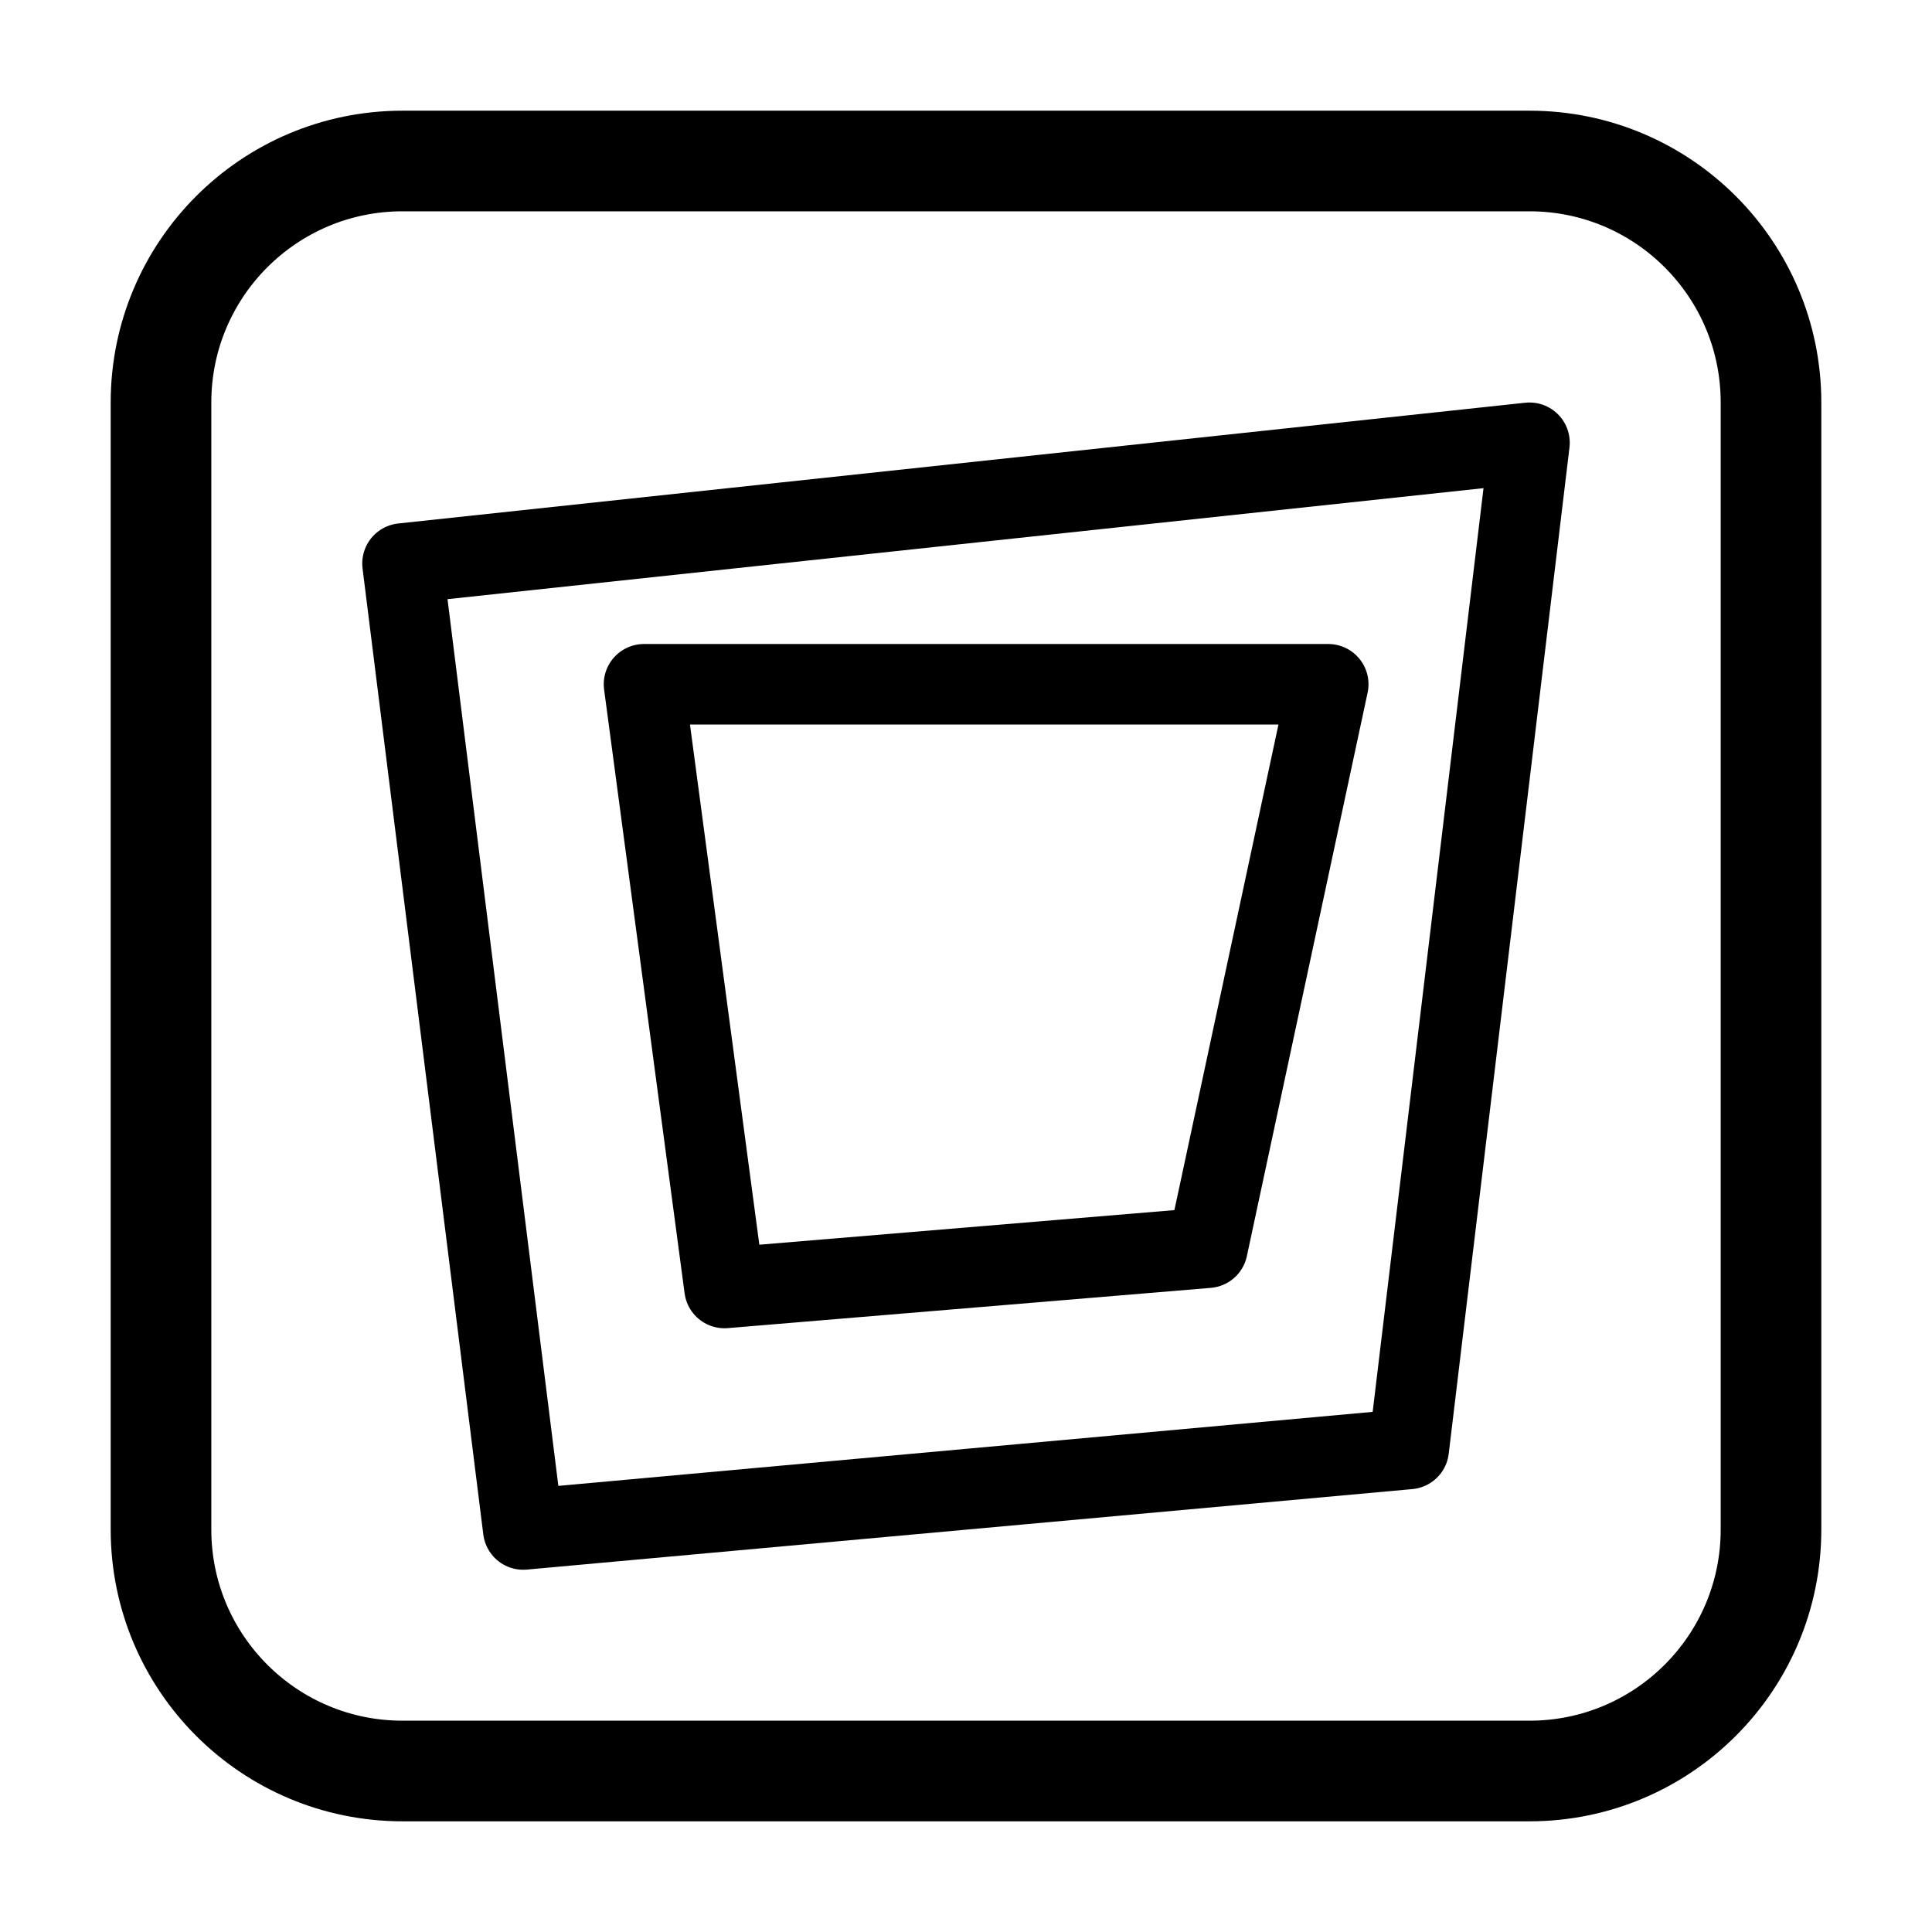
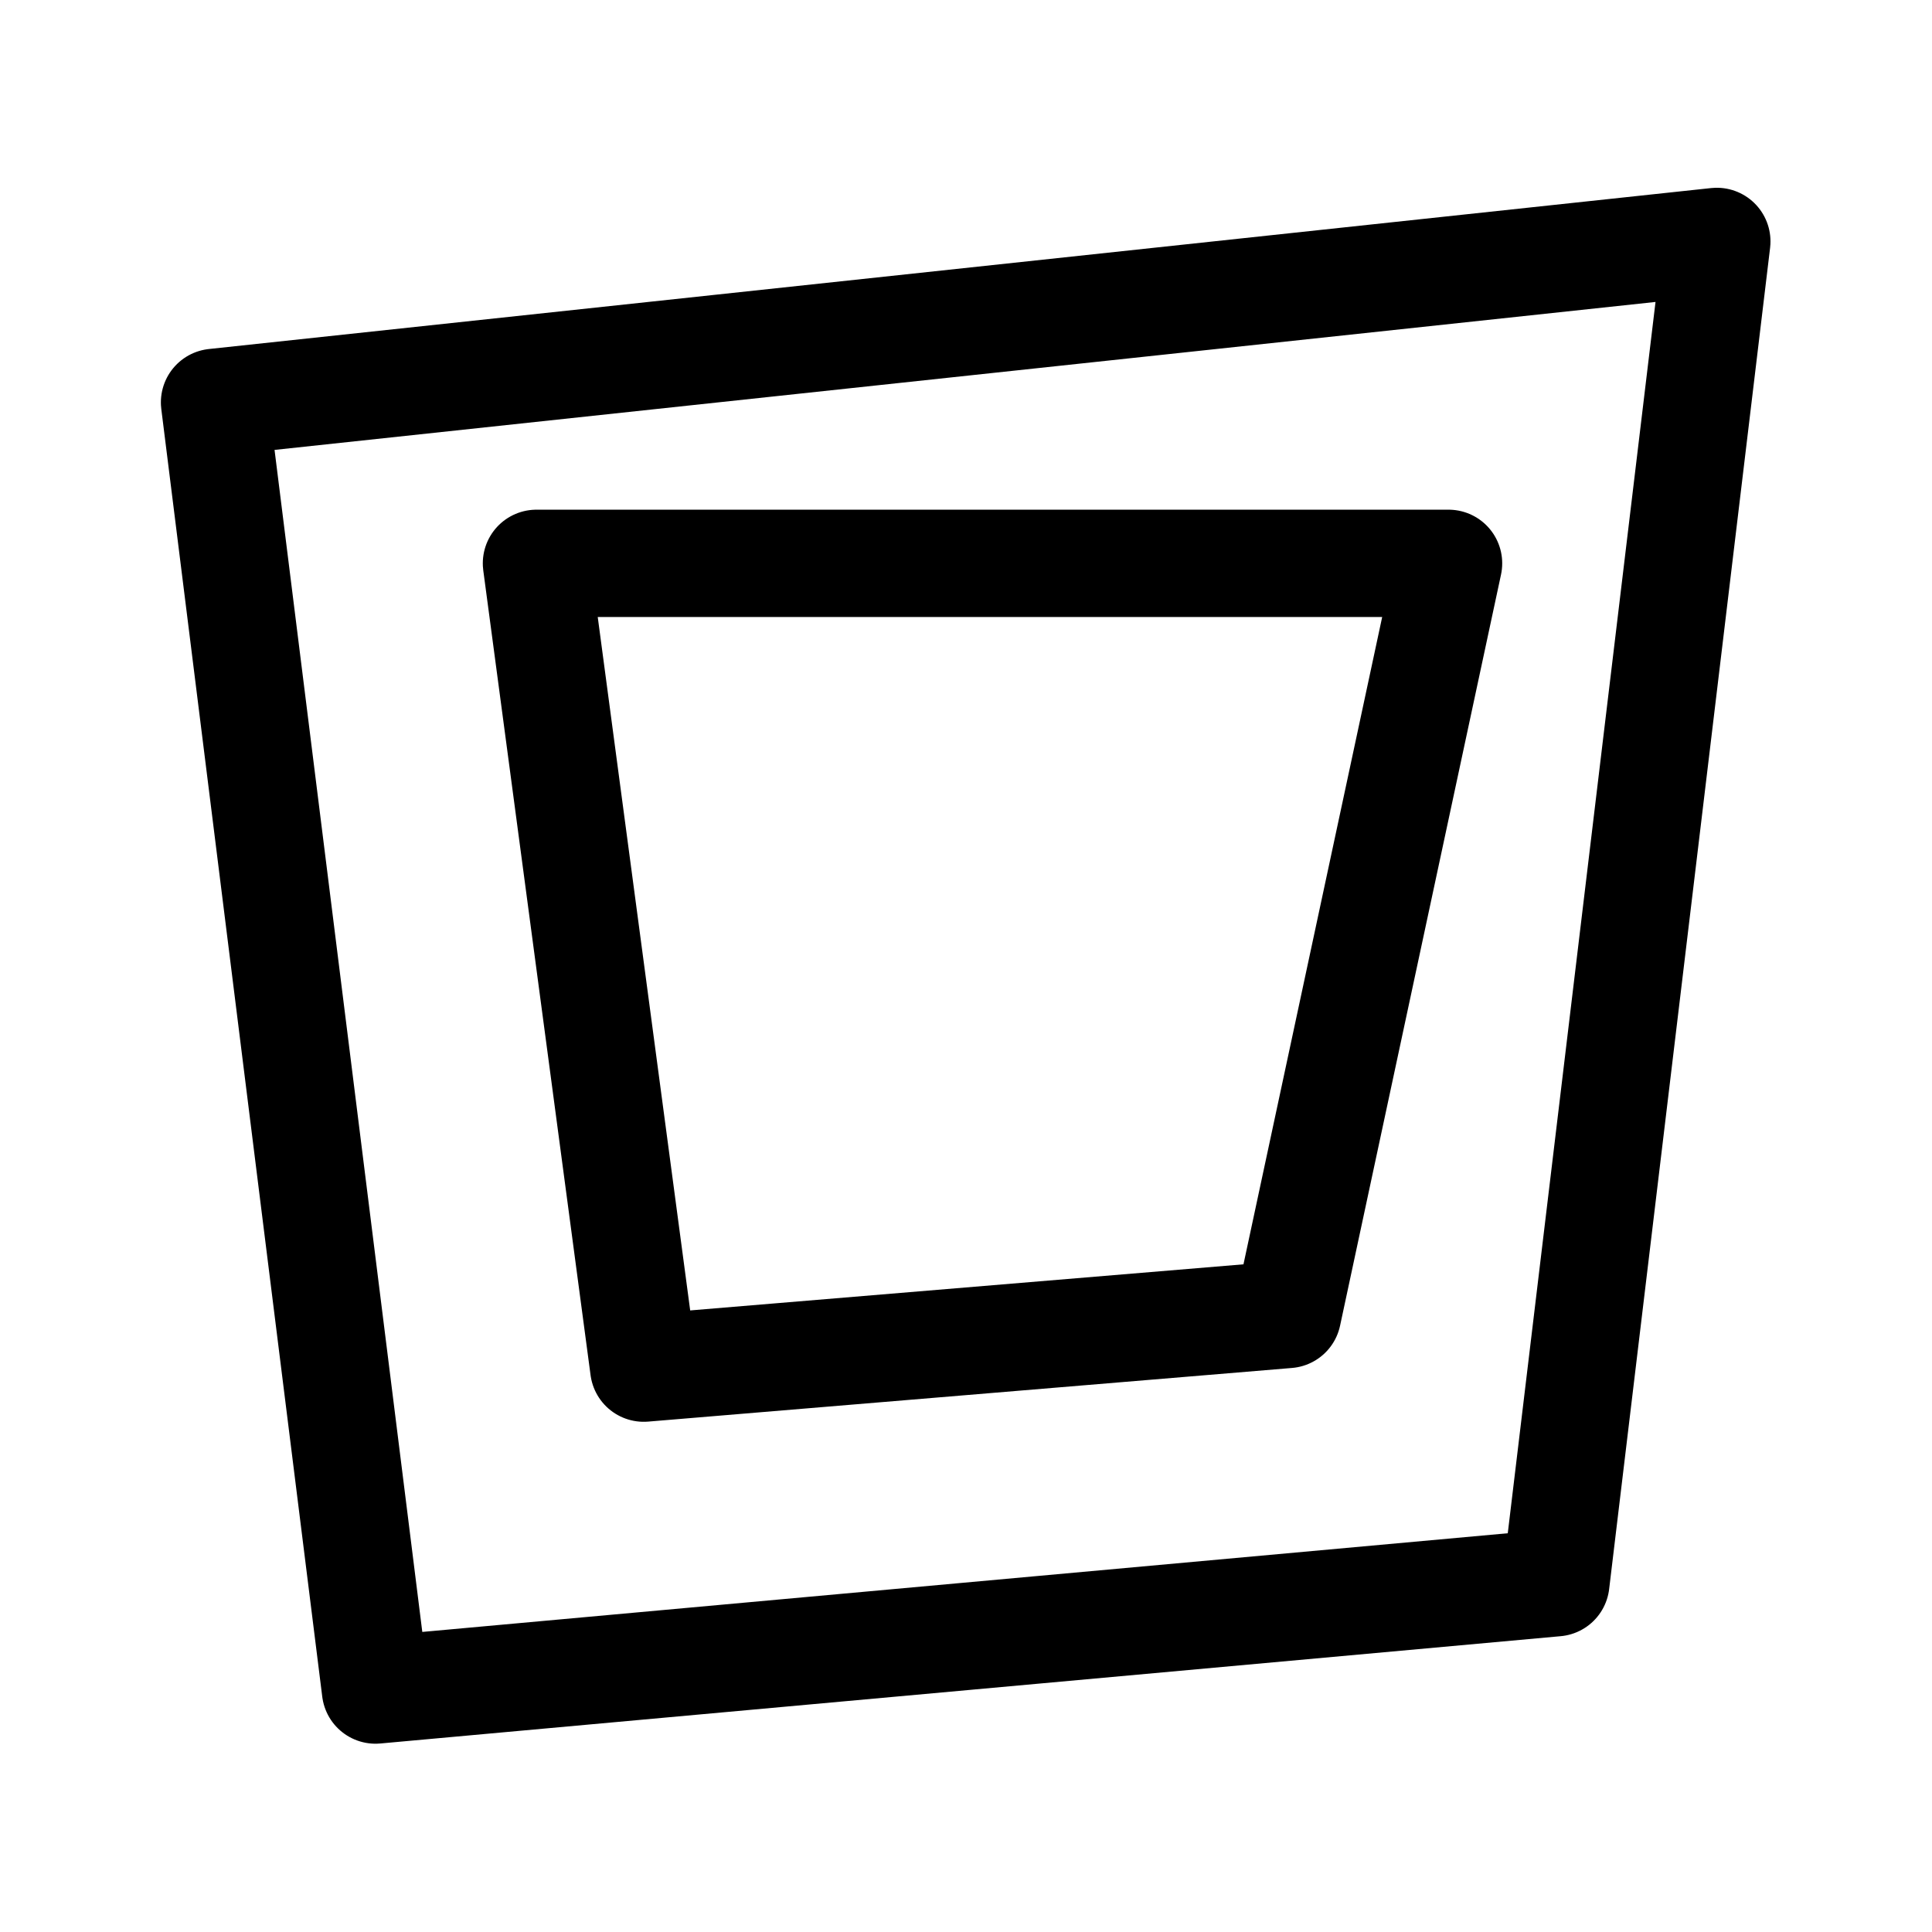
<svg xmlns="http://www.w3.org/2000/svg" width="24" height="24" viewBox="0 0 96 96">
-   <g fill="none" stroke="#000000" stroke-width="4" stroke-linecap="round" stroke-linejoin="round">
-     <rect x="8" y="8" width="80" height="80" rx="12" stroke-width="5" />
-     <path d="M20 28L76 22L70 72L26 76Z" />
-     <path d="M32 34L66 34L60 62L36 64Z" />
+   <g transform="translate(-16.00 -17.33) scale(1.333)" data-fit="1">
+     <g fill="none" stroke="#000000" stroke-width="4" stroke-linecap="round" stroke-linejoin="round">
+       <path d="M20 28L76 22L70 72L26 76Z" />
+       <path d="M32 34L66 34L60 62L36 64Z" />
+     </g>
  </g>
</svg>
